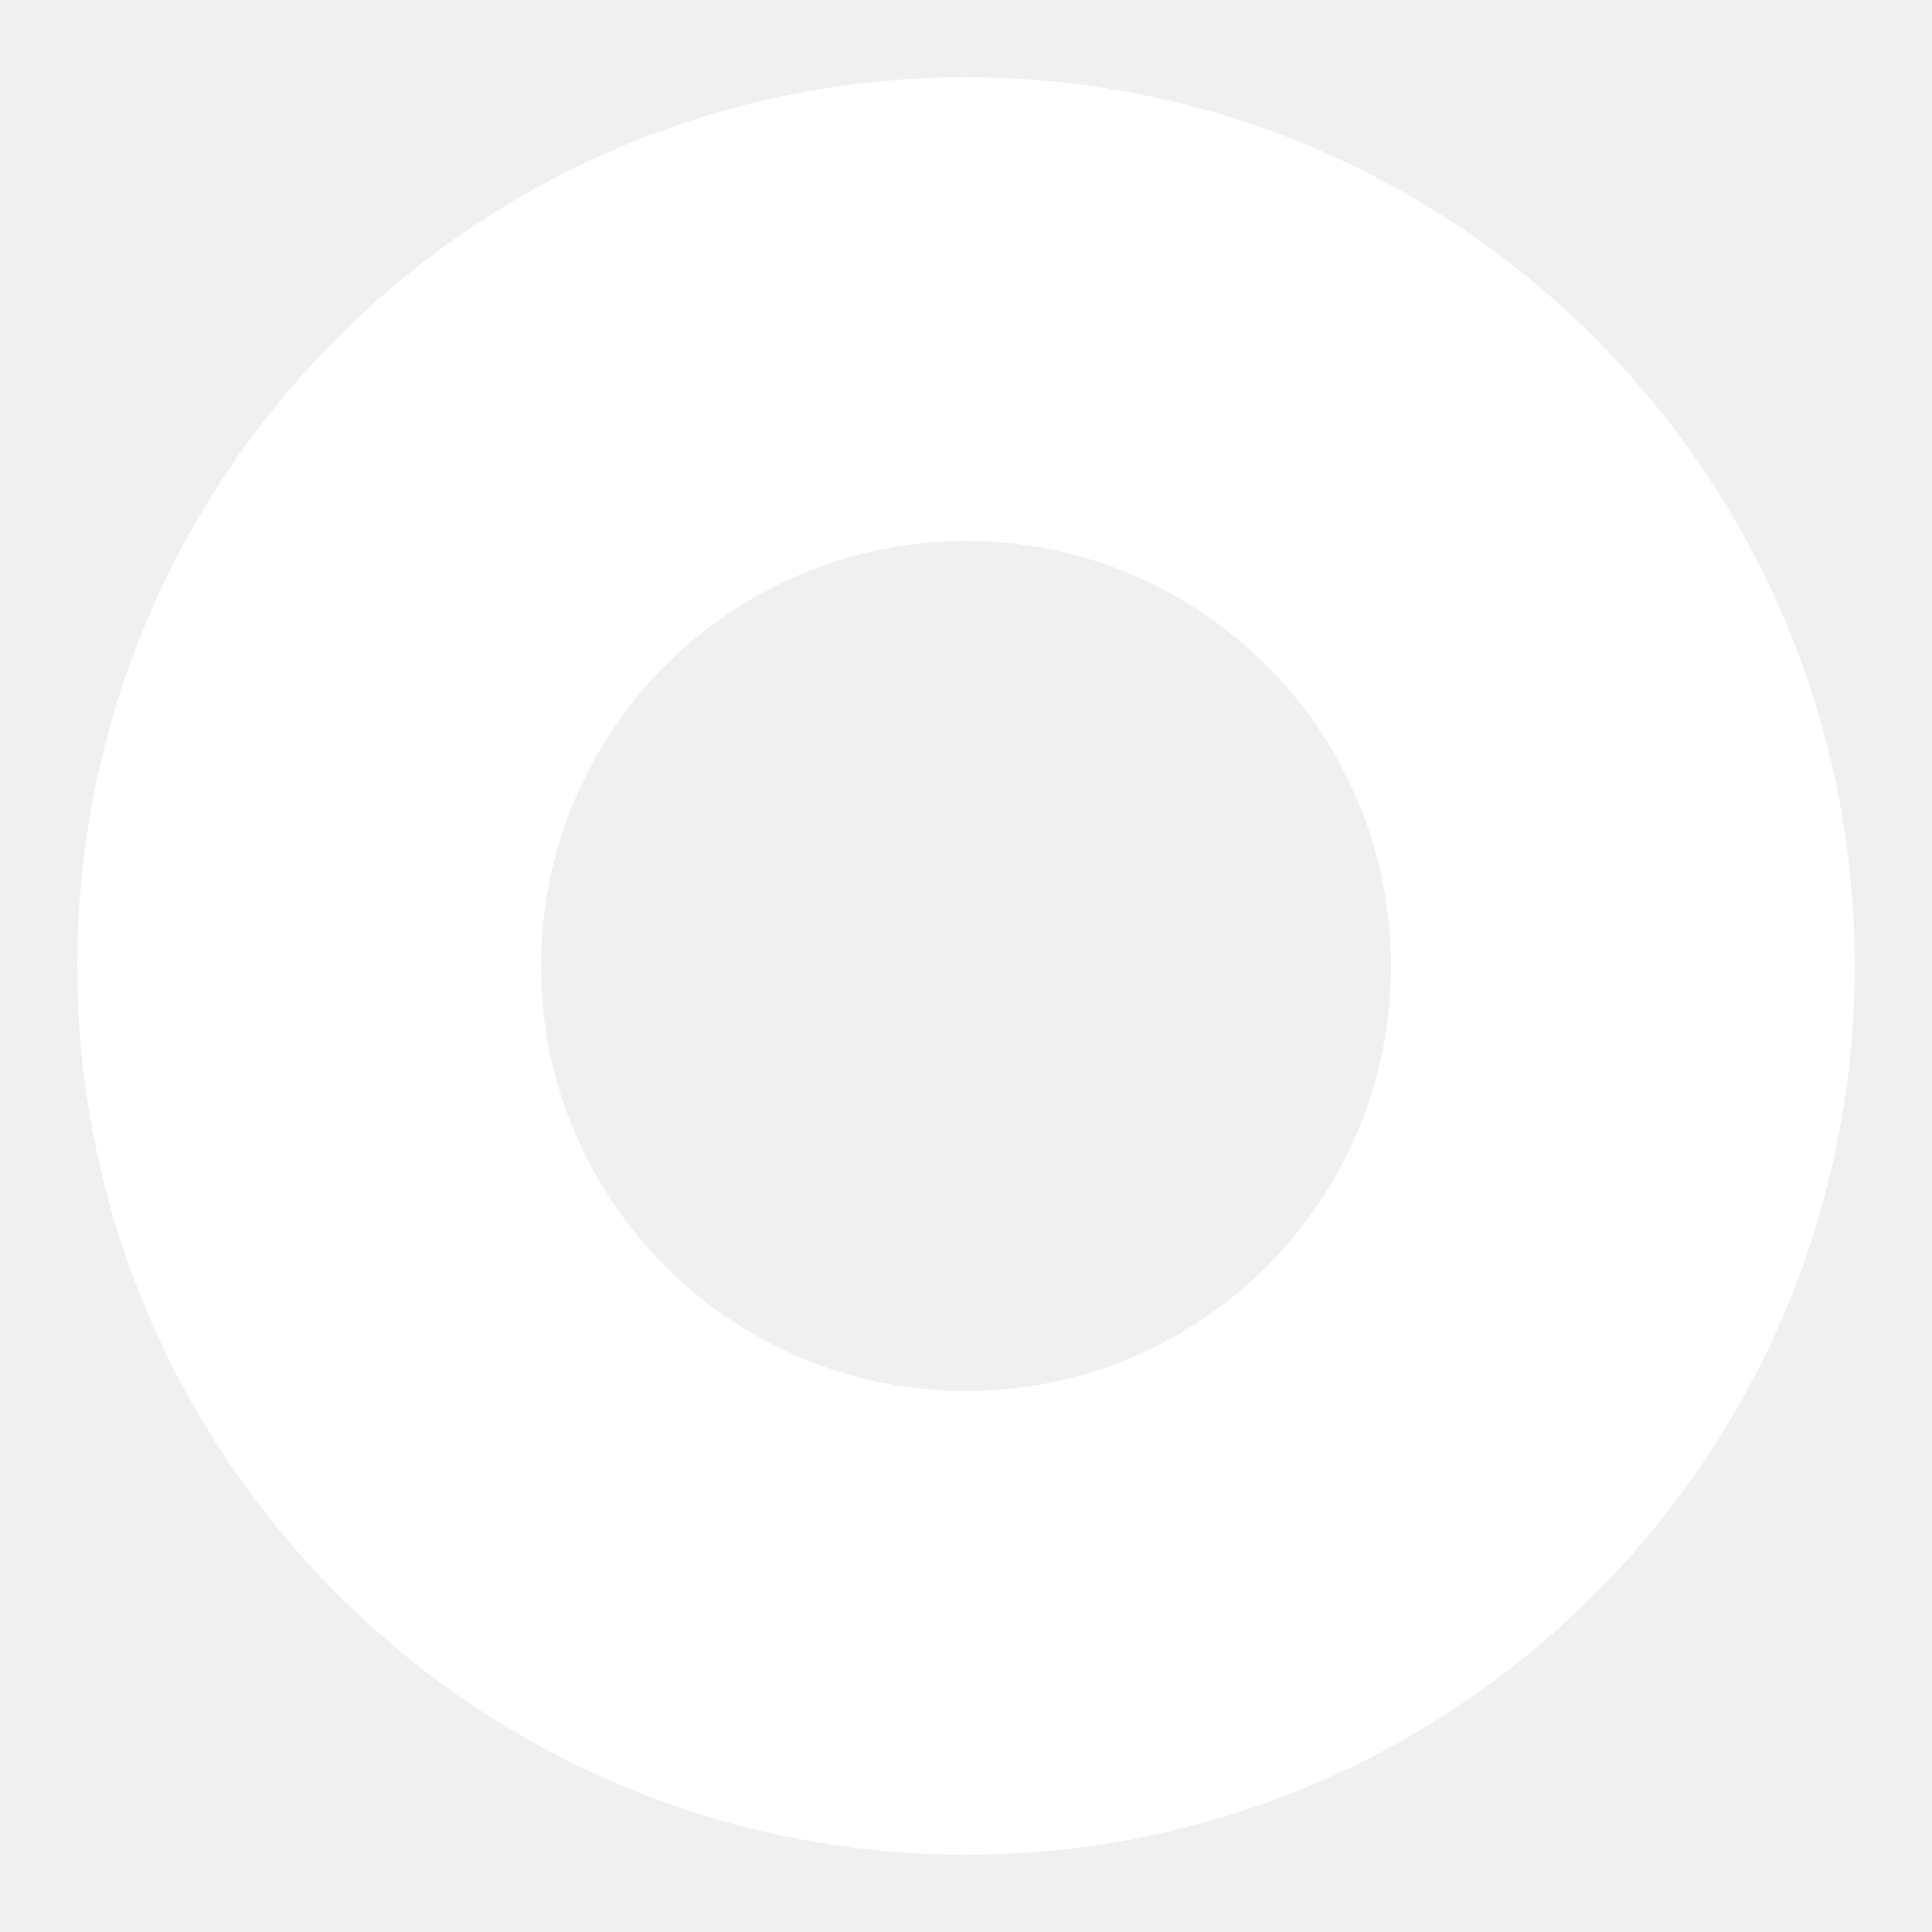
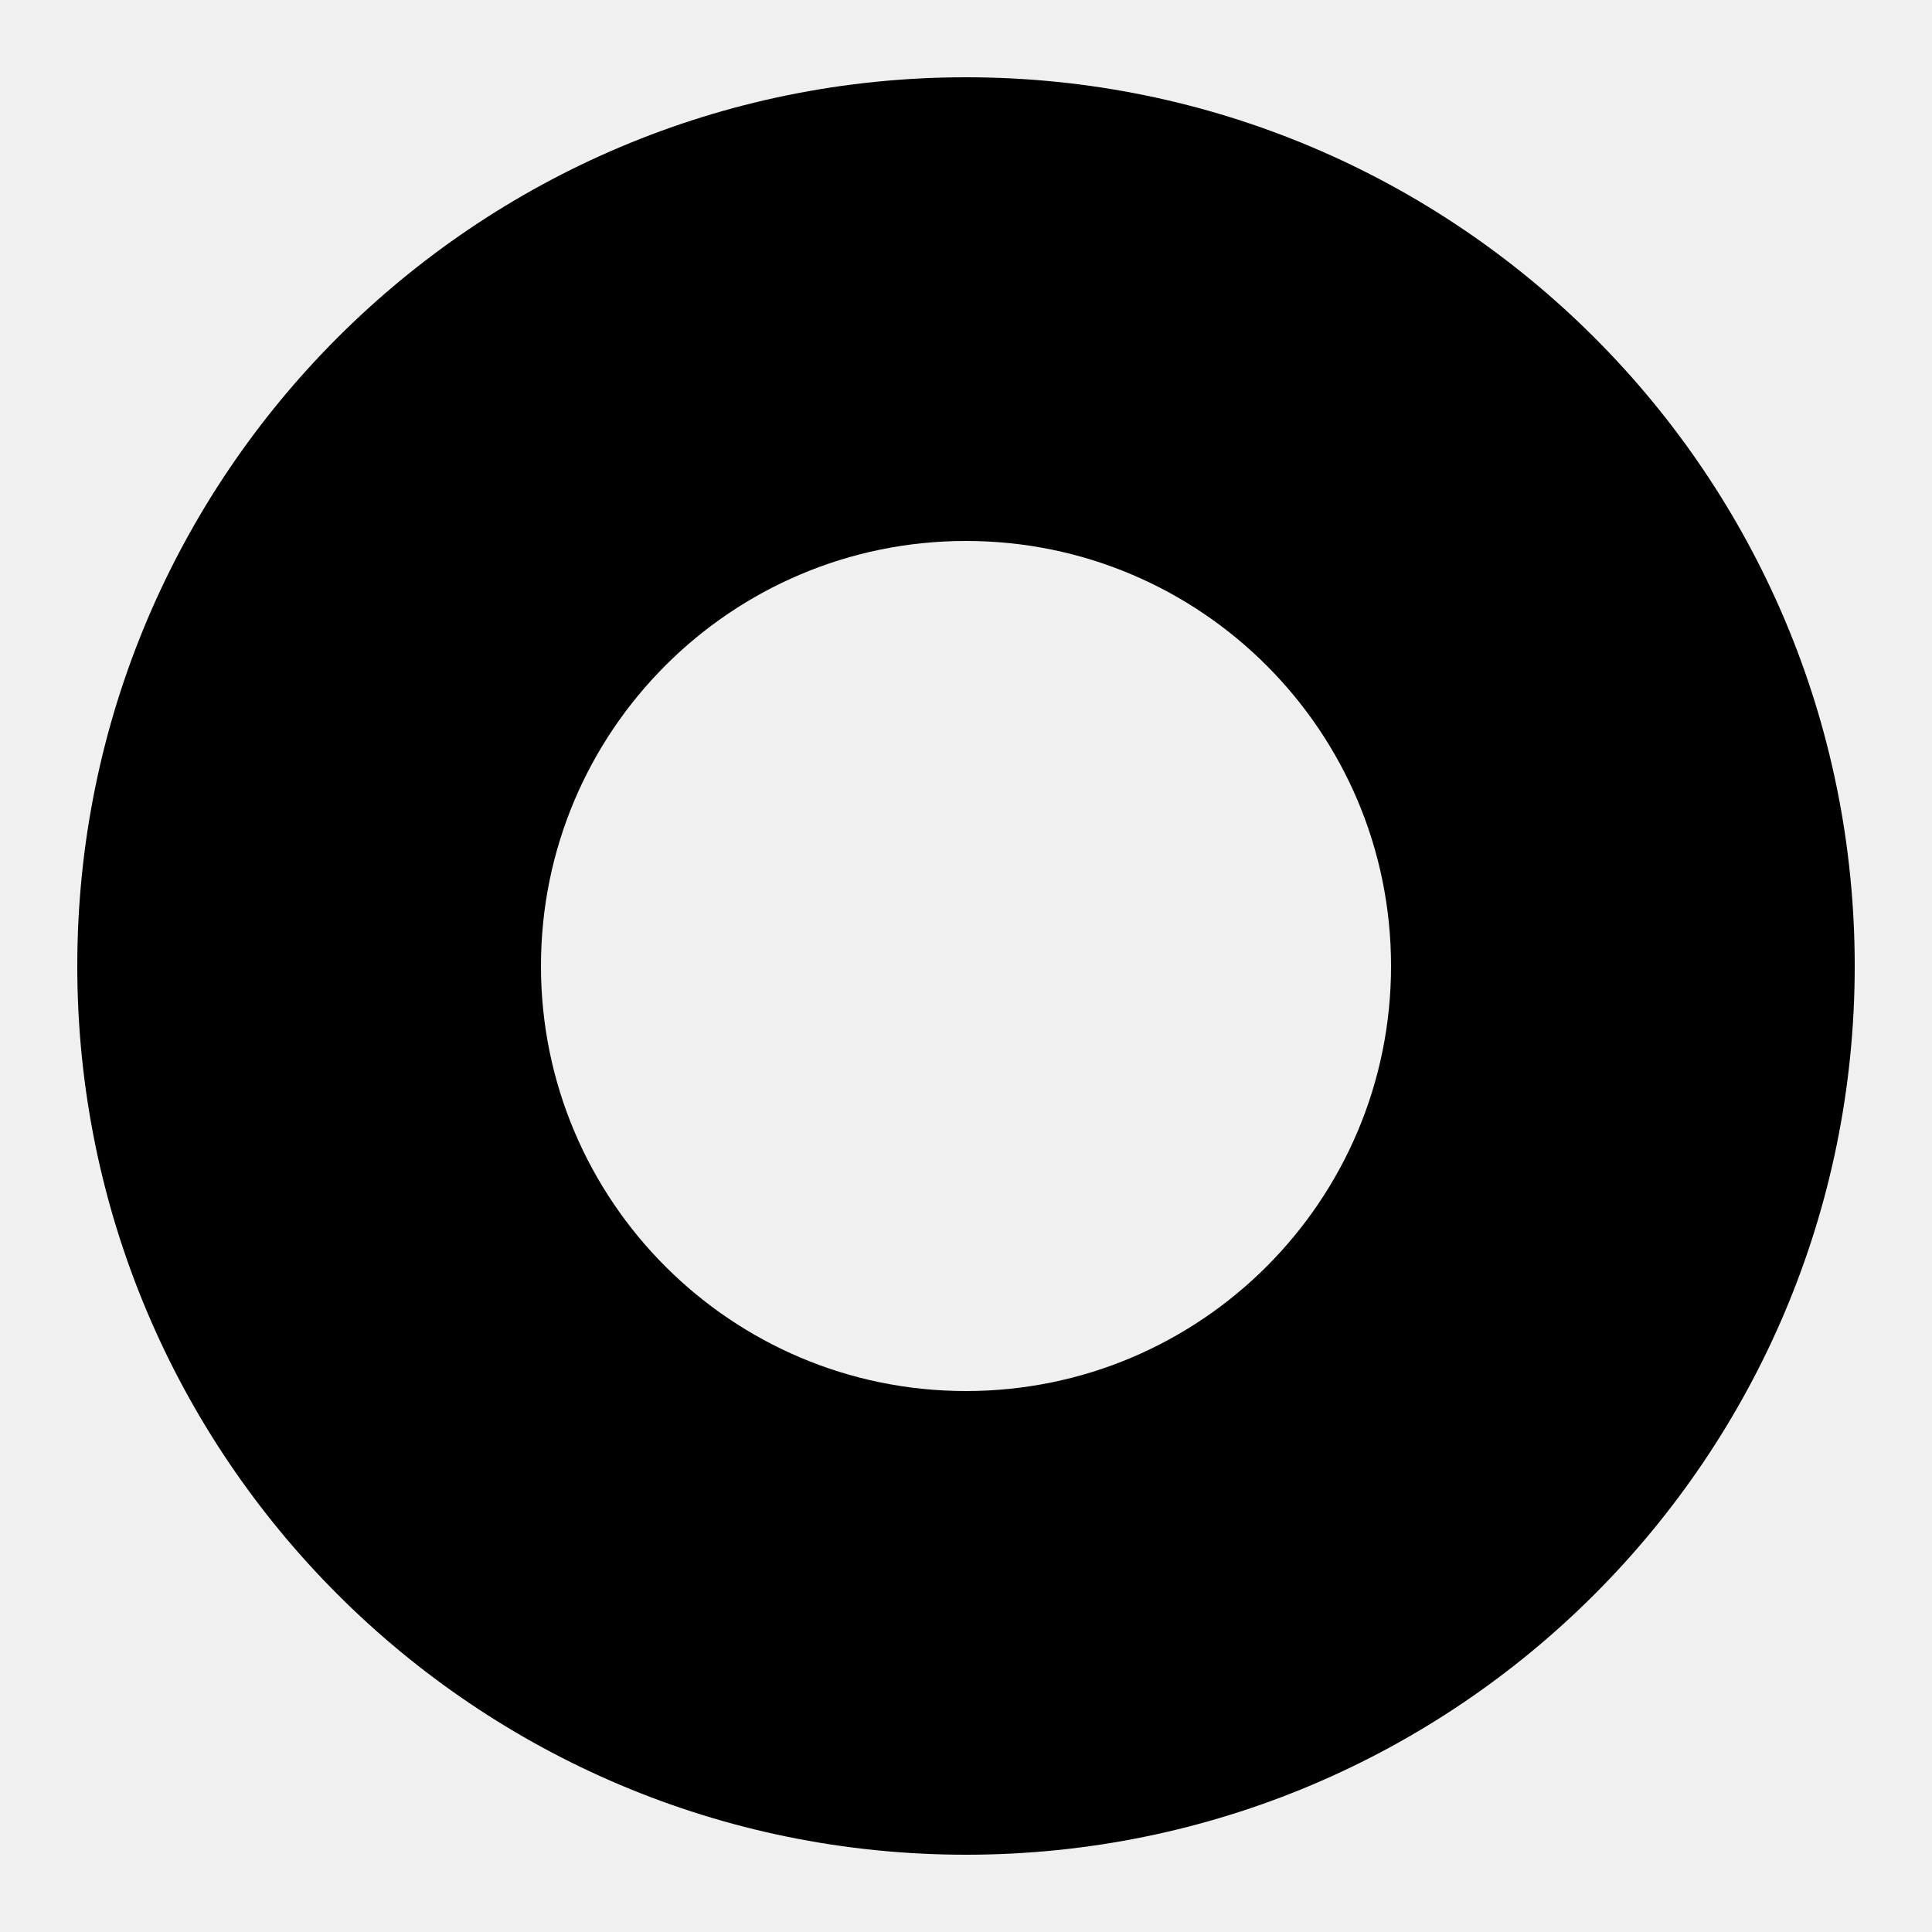
- <svg xmlns="http://www.w3.org/2000/svg" viewBox="0 0 100 100" width="100" height="100">
-   <path fill="white" fill-rule="evenodd" d="M50 4a46 46 0 1 1 0 92A46 46 0 0 1 50 4zm0 24a22 22 0 1 0 0 44 22 22 0 0 0 0-44z" />
+ <svg xmlns="http://www.w3.org/2000/svg" width="100" height="100" viewBox="0 0 100 100">
+   <path fill="currentColor" fill-rule="evenodd" d="M50 4a46 46 0 1 1 0 92 46 46 0 0 1 0-92m0 24a22 22 0 1 0 0 44 22 22 0 0 0 0-44" />
</svg>
